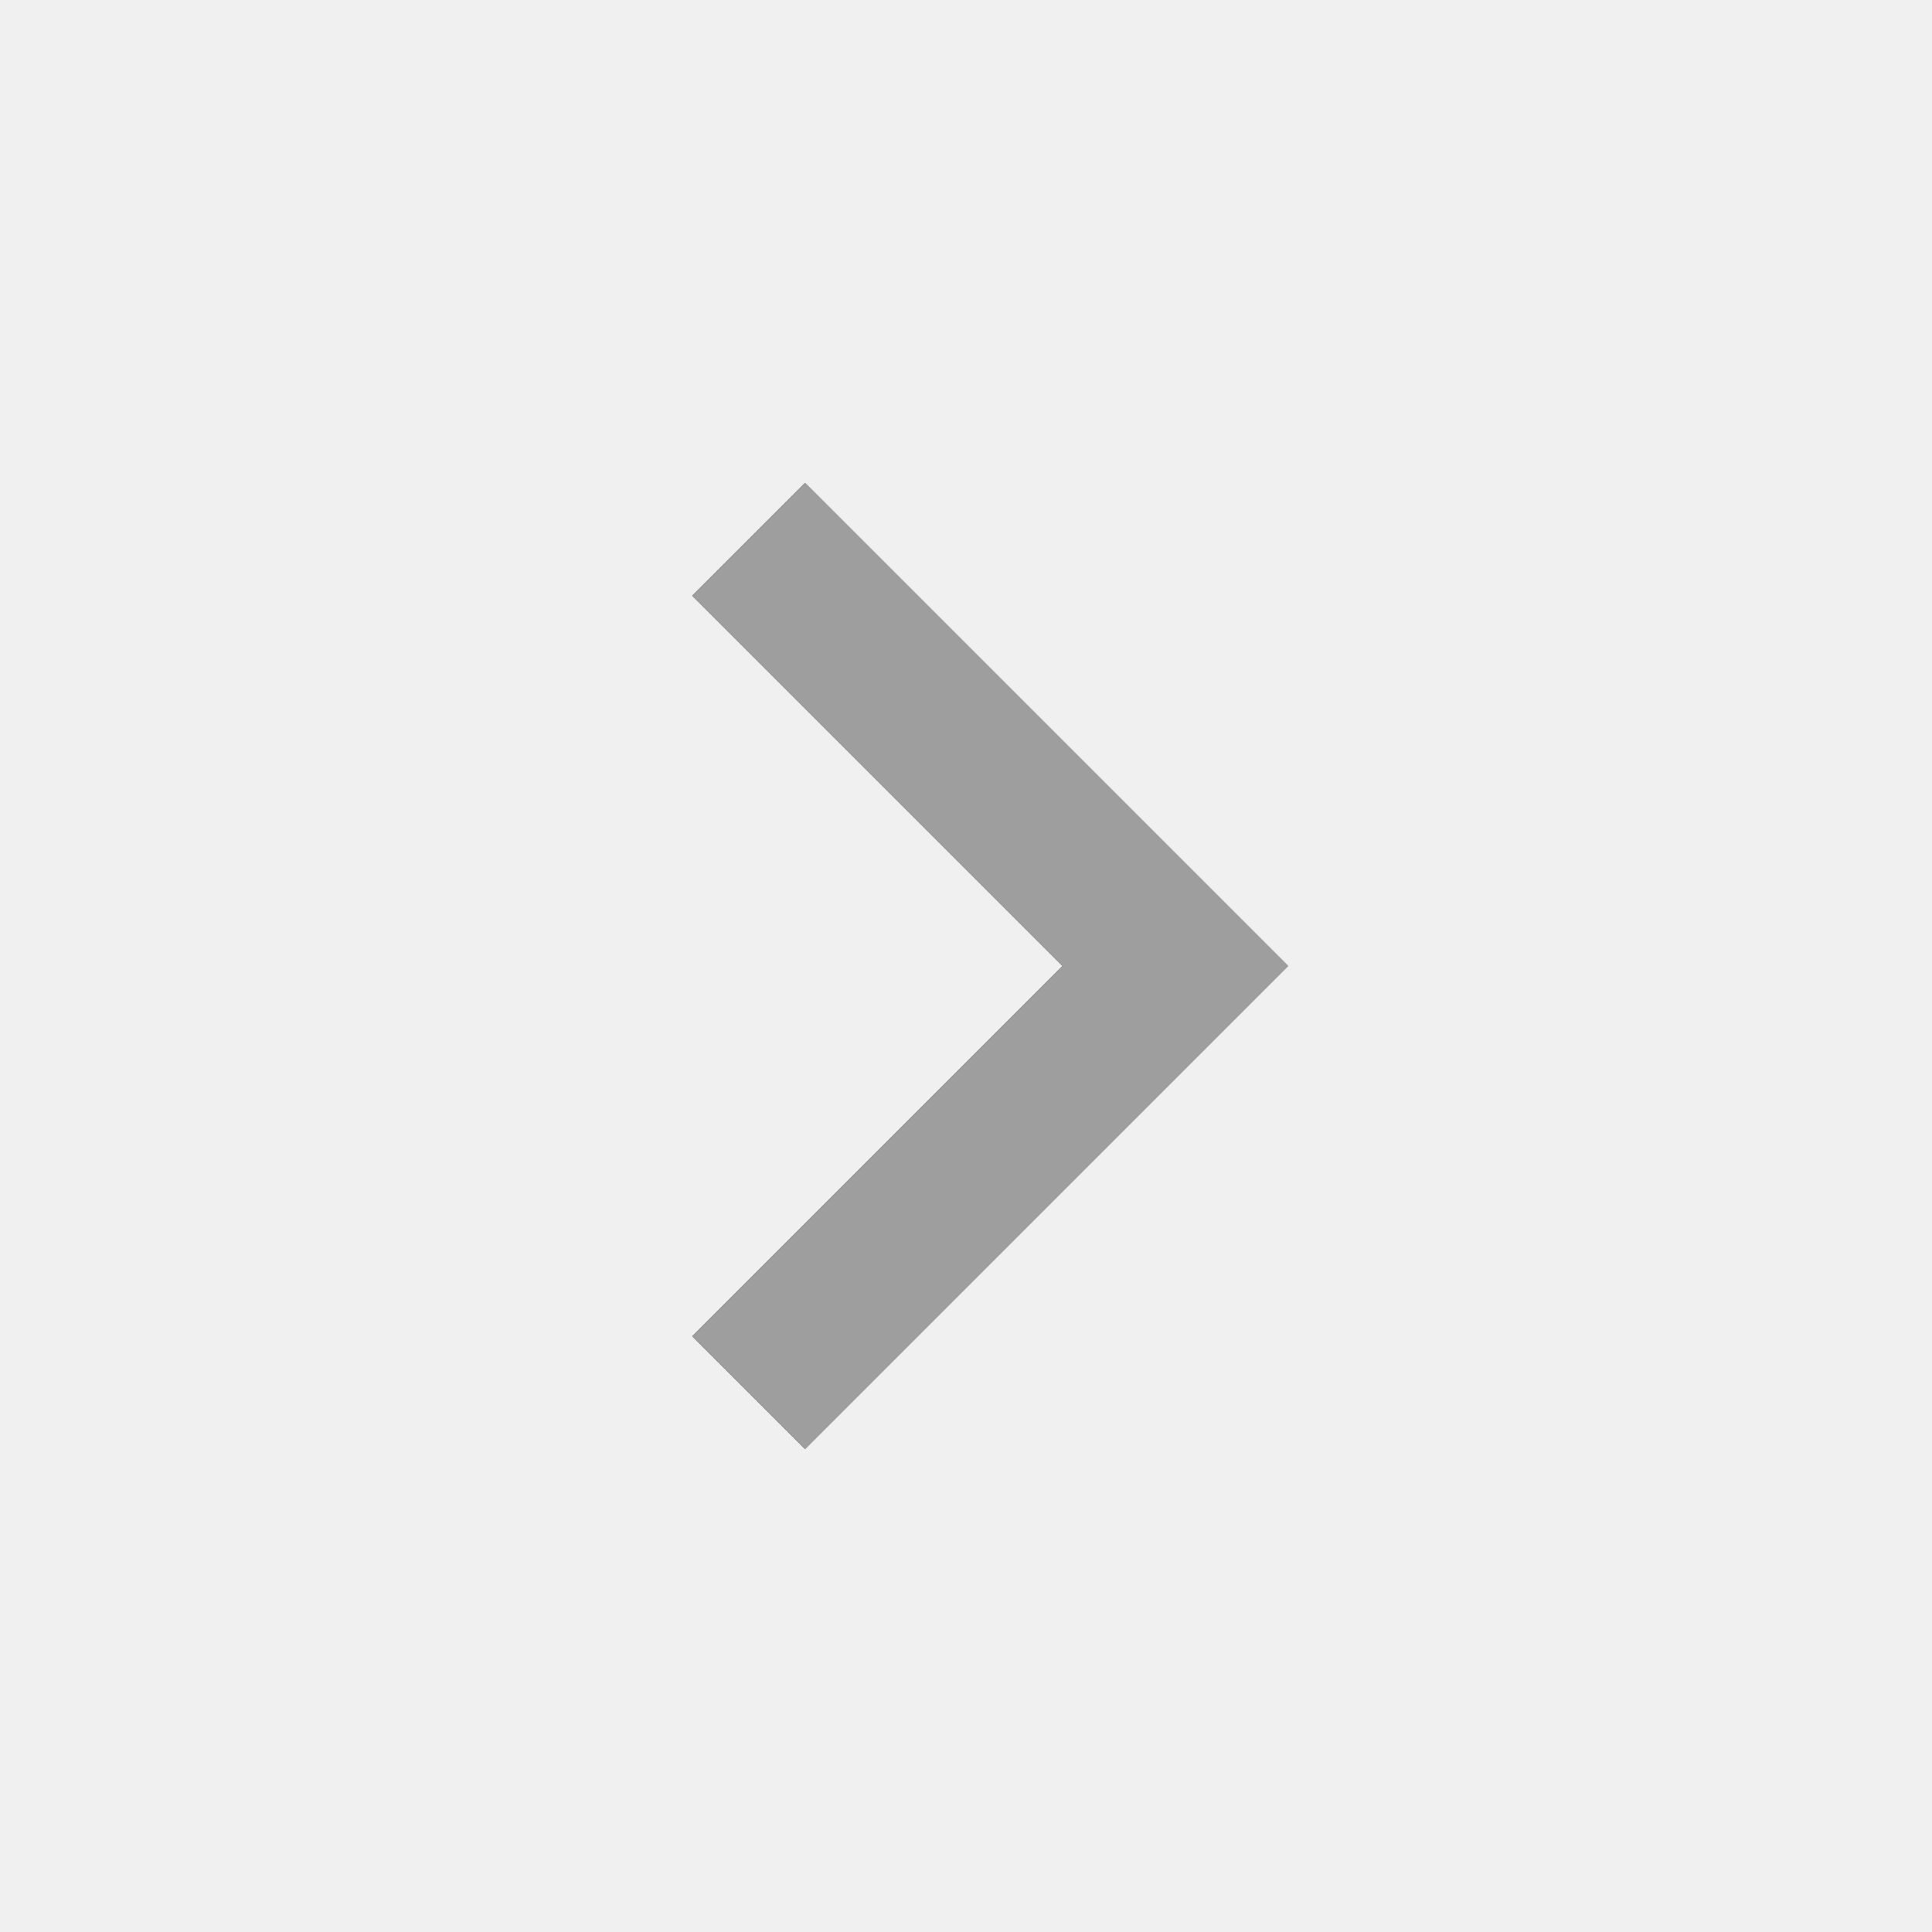
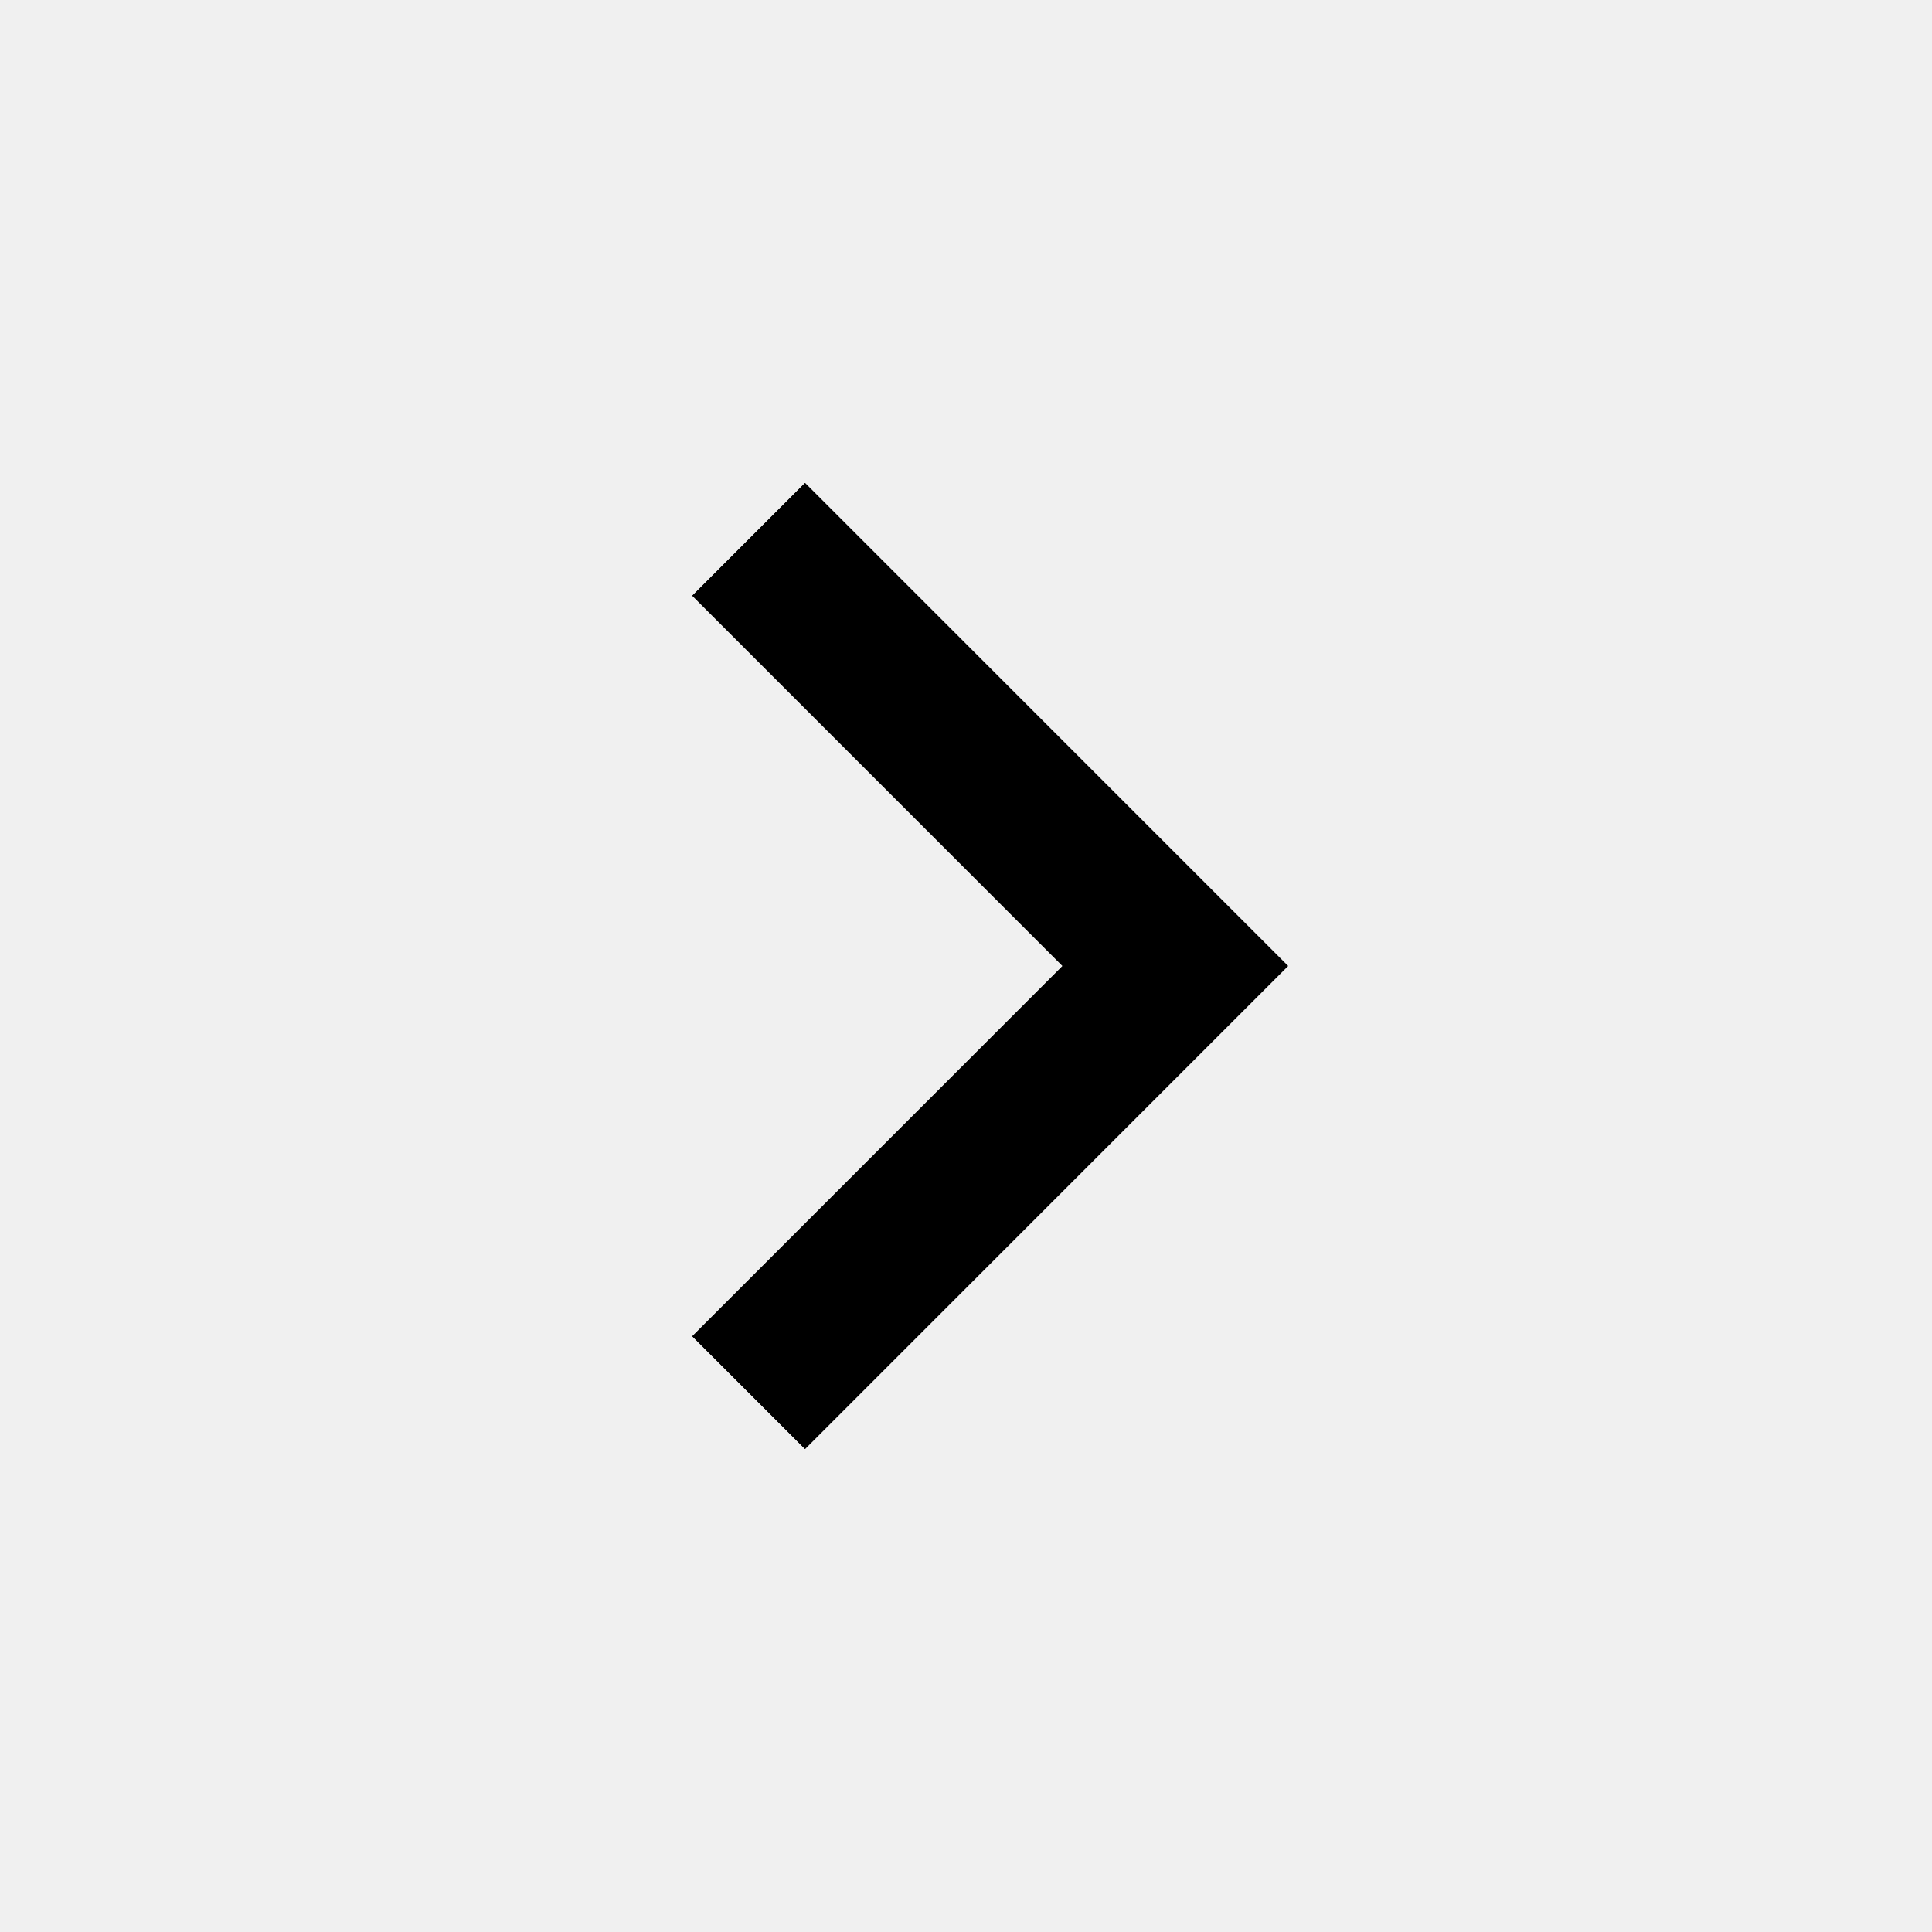
<svg xmlns="http://www.w3.org/2000/svg" xmlns:xlink="http://www.w3.org/1999/xlink" width="24" height="24" viewBox="0 0 24 24">
  <defs>
-     <path id="prefix__a" d="M8.6 7.4L10 6 16 12 10 18 8.6 16.6 13.2 12z" />
+     <path id="ic-chevron-right__a" d="M8.6 7.4L10 6 16 12 10 18 8.6 16.6 13.2 12z" />
  </defs>
  <g fill="none" fill-rule="evenodd">
    <path d="M0 0L24 0 24 24 0 24z" />
-     <mask id="prefix__b" fill="#fff">
-       <use xlink:href="#prefix__a" />
+     <mask id="ic-chevron-right__b" fill="#fff">
+       <use xlink:href="#ic-chevron-right__a" />
    </mask>
-     <use fill="#000" xlink:href="#prefix__a" />
-     <g fill="#9E9E9E" fill-rule="nonzero" mask="url(#prefix__b)">
+     <use fill="#000" xlink:href="#ic-chevron-right__a" />
+     <g fill="currentColor" fill-rule="nonzero" mask="url(#ic-chevron-right__b)">
      <path d="M0 0H24V24H0z" />
    </g>
  </g>
</svg>
